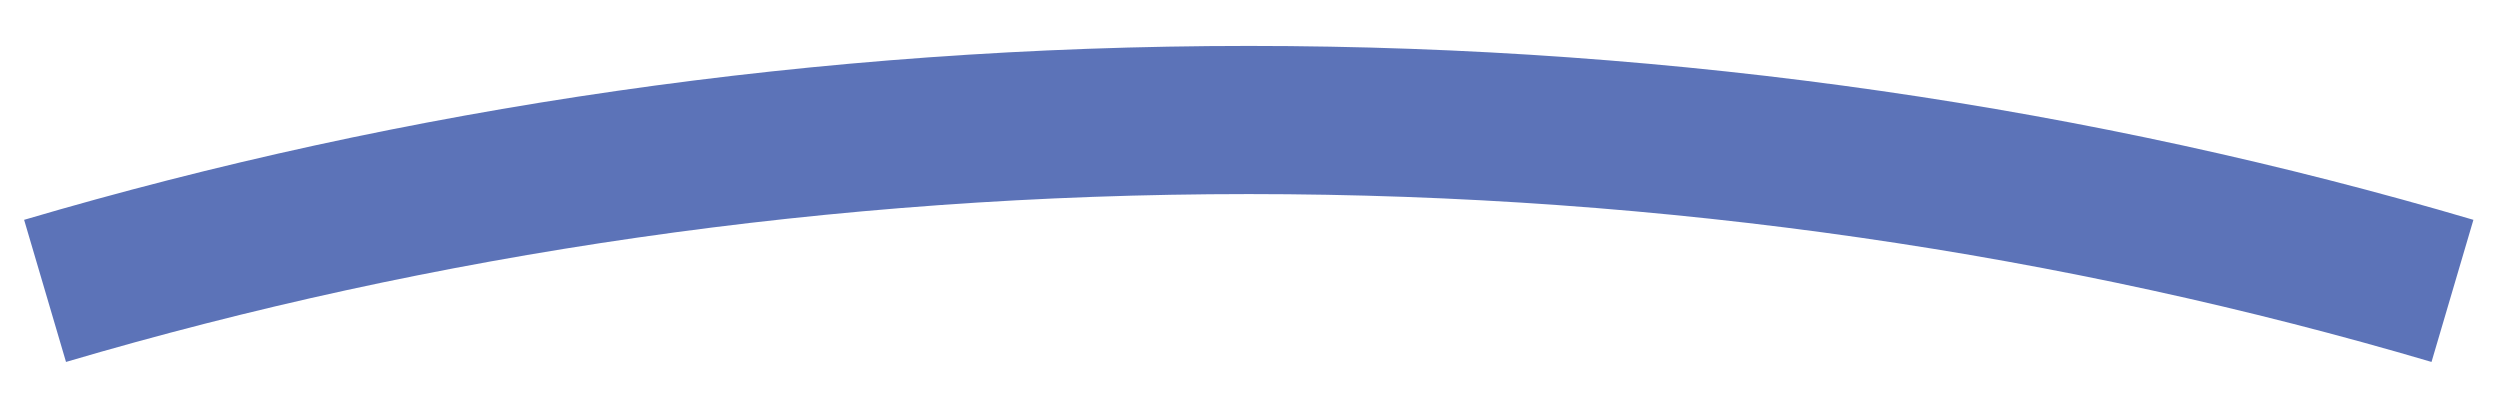
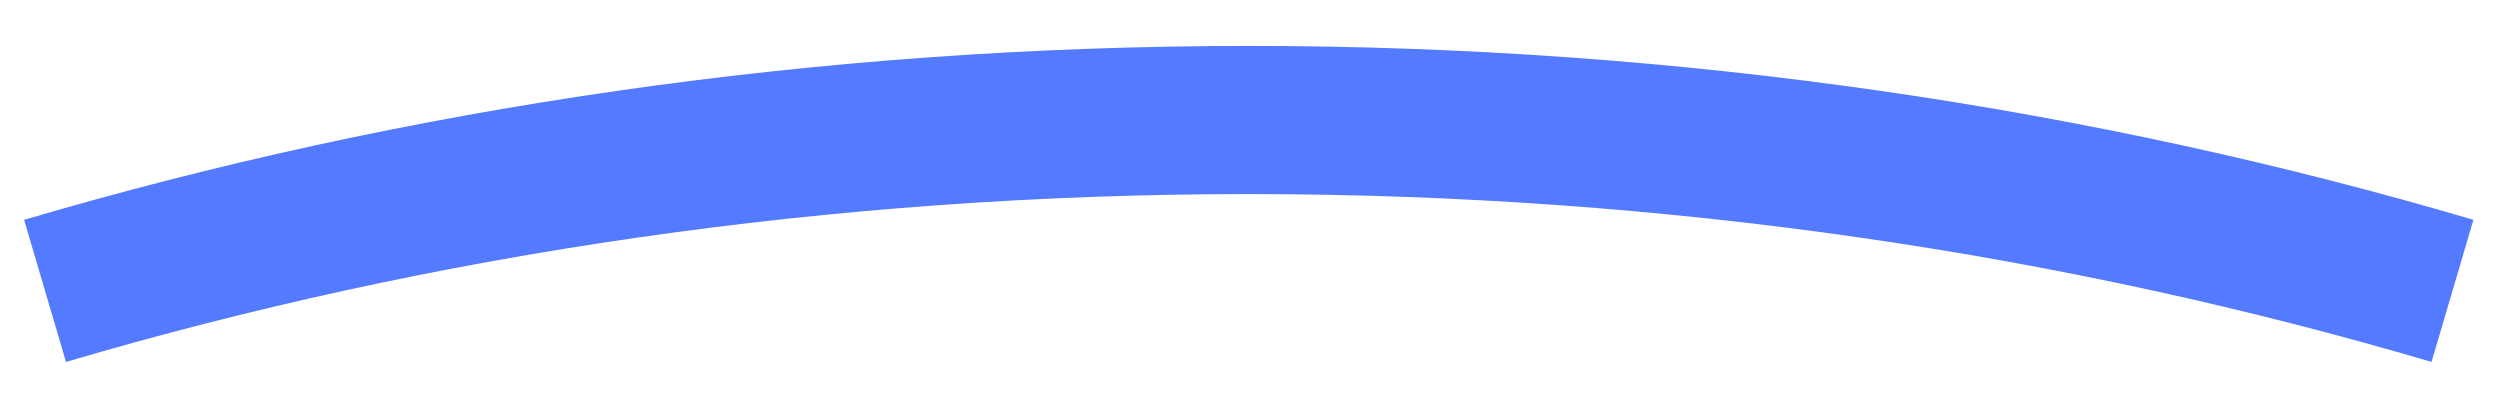
<svg xmlns="http://www.w3.org/2000/svg" version="1.1" id="Layer_1" x="0px" y="0px" width="118.123px" height="19.413px" viewBox="0 0 118.123 19.413" style="enable-background:new 0 0 118.123 19.413;" xml:space="preserve">
-   <path style="fill:none;stroke:#5C73B8;stroke-width:7;stroke-miterlimit:10;" d="M115.877,13.744  c-17.601-5.19-36.778-8.074-56.874-8.074c-20.096,0-39.272,2.884-56.874,8.074" />
+   <path style="fill:none;stroke:#547aff;stroke-width:7;stroke-miterlimit:10;" d="M115.877,13.744  c-17.601-5.19-36.778-8.074-56.874-8.074c-20.096,0-39.272,2.884-56.874,8.074" />
</svg>
